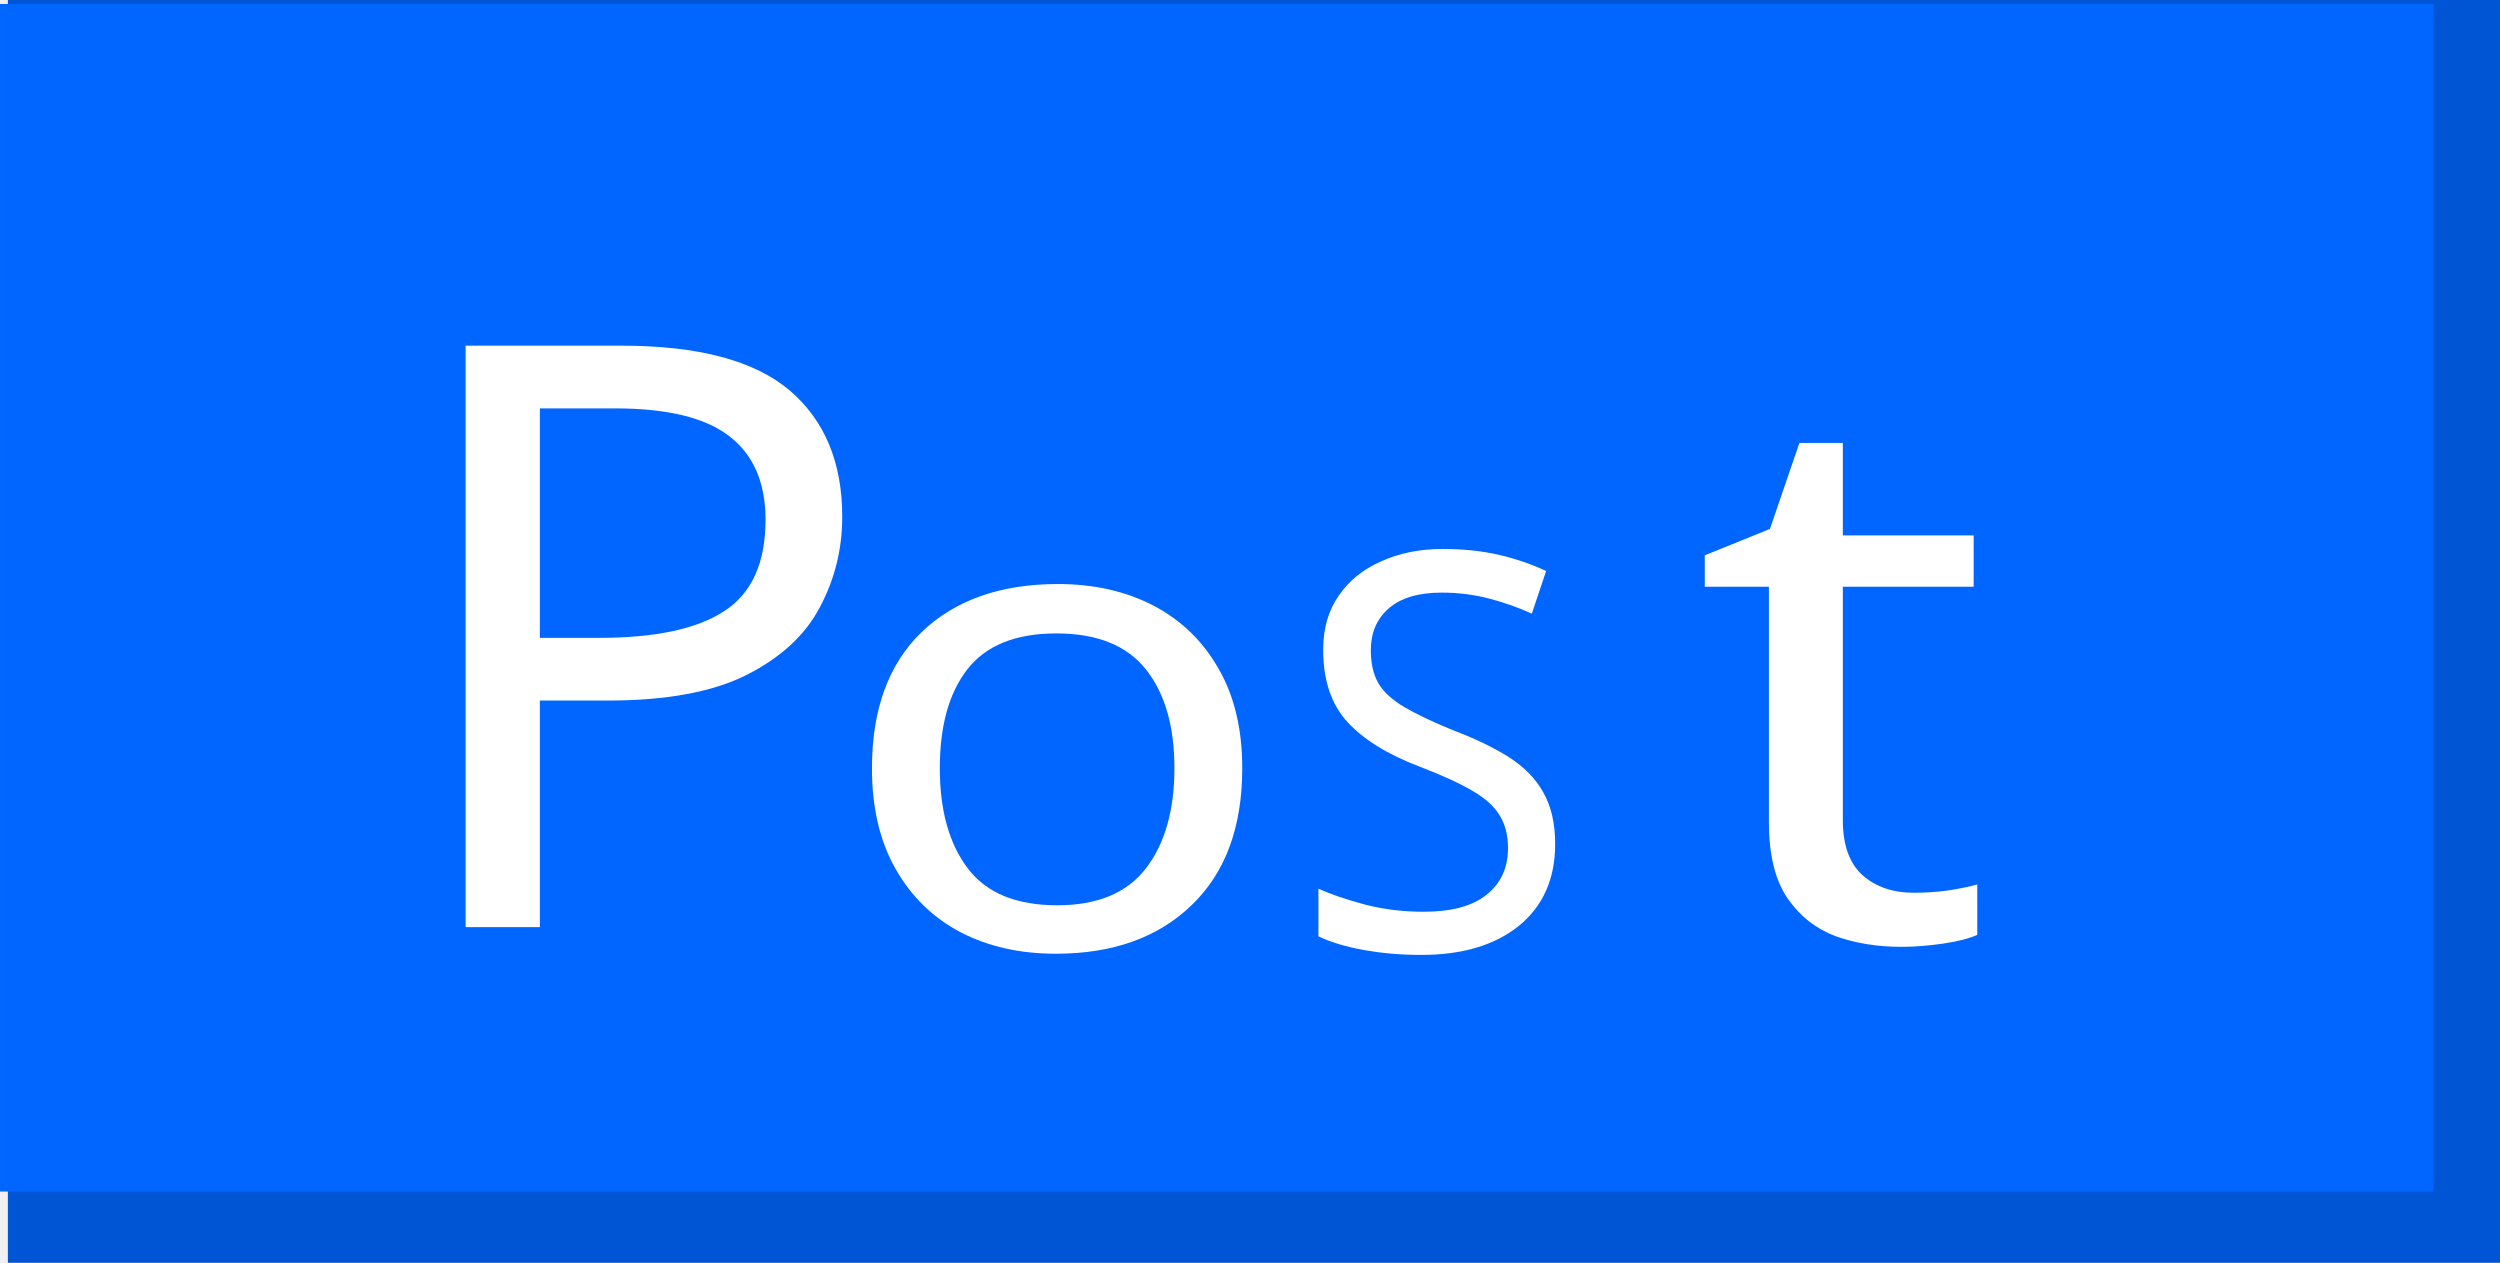
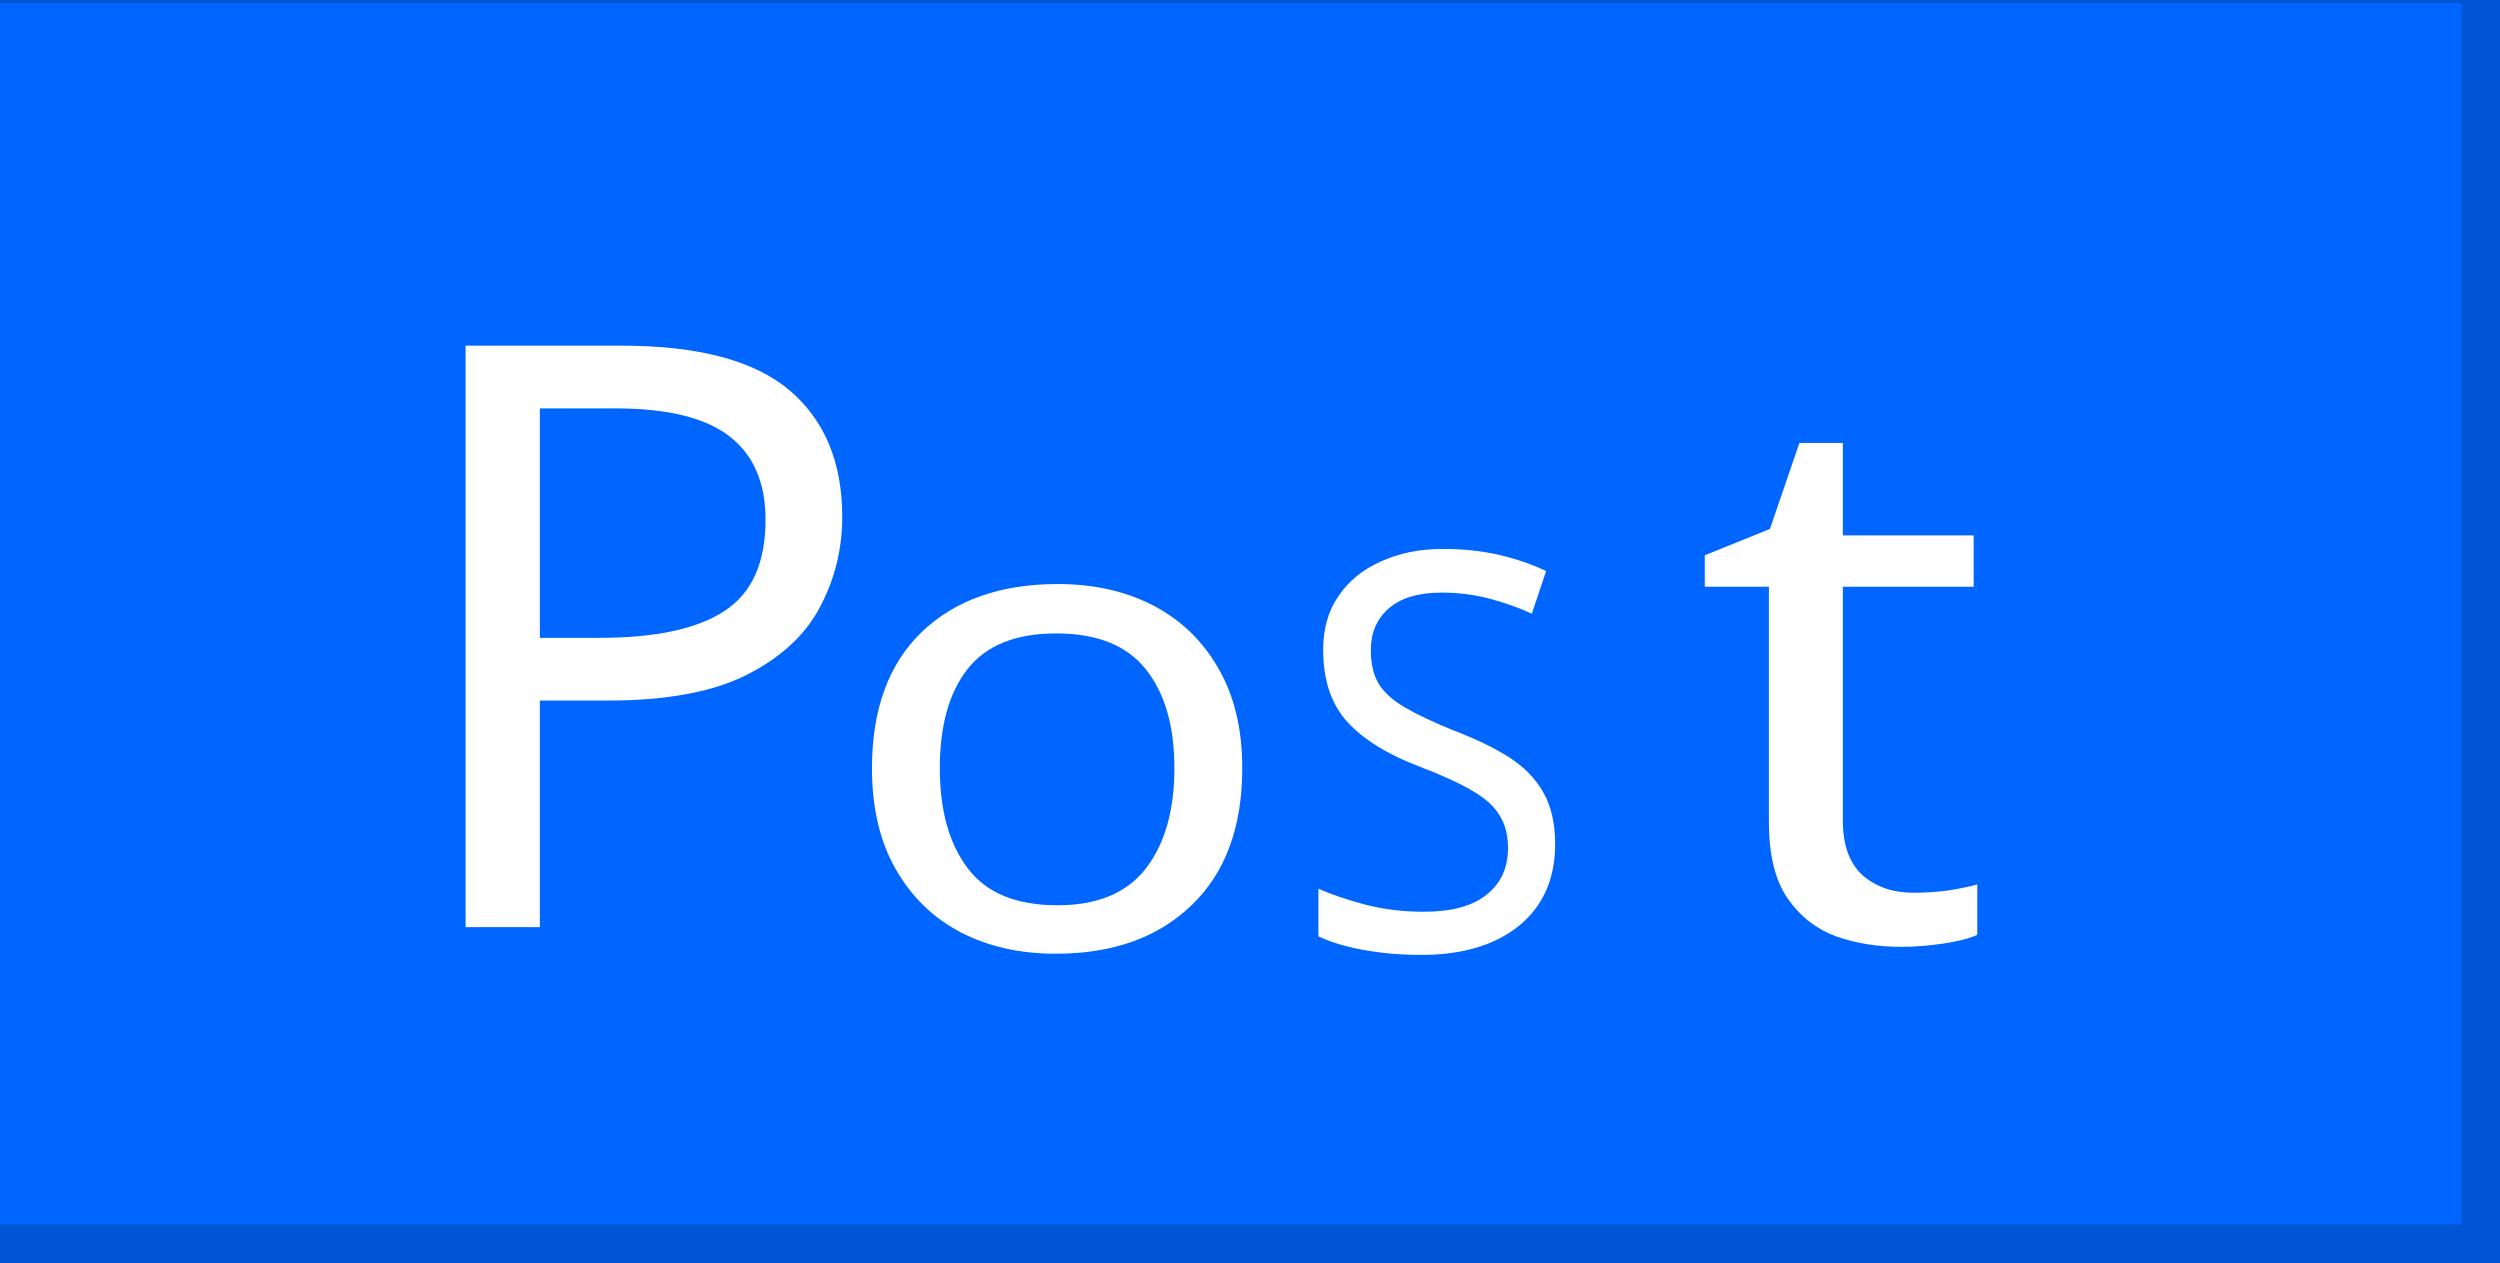
<svg xmlns="http://www.w3.org/2000/svg" xmlns:xsi="http://www.w3.org/2001/XMLSchema-instance" height="40.358mm" id="svg8" version="1.1" viewBox="0 0 79.897 40.358" width="79.897mm" xsi:schemaLocation="http://www.inkscape.org/namespaces/inkscape http://www.inkscape.org/namespaces/inkscape http://sodipodi.sourceforge.net/DTD/sodipodi-0.dtd ">
  <defs id="defs2" />
  <g id="layer1" transform="translate(-63.35363,-97.64922)">
-     <rect y="97.649" x="63.605" height="40.358" width="79.646" id="rect817" style="opacity:1;fill:#0055d4;fill-opacity:1;stroke:none;stroke-width:0.228;stroke-opacity:0" ry="0" />
-     <rect style="opacity:1;fill:#0066ff;fill-opacity:1;stroke:none;stroke-width:0.218;stroke-opacity:0" id="rect815" width="77.775" height="37.952" x="63.354" y="97.777" ry="6.414" rx="0" />
+     <rect y="97.649" x="63.227" height="40.641" width="80.213" id="rect817" style="opacity:1;fill:#0055d4;fill-opacity:1;stroke:none;stroke-width:0.229;stroke-opacity:0" ry="0" />
+     <rect ry="0" style="opacity:1;fill:#0066ff;fill-opacity:1;stroke:none;stroke-width:0.225;stroke-opacity:0" id="rect2271" width="78.701" height="39.035" x="63.321" y="97.744" />
    <text transform="scale(1.005669,0.9943627)" id="text825" y="128" x="75.261" style="font-style:normal;font-weight:normal;font-size:26.17px;line-height:1.25;font-family:sans-serif;letter-spacing:0px;word-spacing:0px;fill:#ffffff;fill-opacity:1;stroke:none;stroke-width:0.654" xml:space="preserve">
      <tspan style="fill:#ffffff;stroke-width:0.654" y="128" x="75.261" id="tspan823">P</tspan>
    </text>
    <text xml:space="preserve" style="font-style:normal;font-weight:normal;font-size:17.224px;line-height:1.25;font-family:sans-serif;letter-spacing:0px;word-spacing:0px;fill:#ffffff;fill-opacity:1;stroke:none;stroke-width:0.431" x="107.395" y="124.7" id="text833" transform="scale(0.9743158,1.026361)">
      <tspan id="tspan831" x="107.395" y="124.7" style="fill:#ffffff;stroke-width:0.431">S</tspan>
    </text>
    <text xml:space="preserve" style="font-style:normal;font-weight:normal;font-size:25.467px;line-height:1.25;font-family:sans-serif;letter-spacing:0px;word-spacing:0px;fill:#ffffff;fill-opacity:1;stroke:none;stroke-width:0.637" x="111.013" y="135.028" id="text857" transform="scale(1.057606,0.9455318)">
      <tspan id="tspan855" x="111.013" y="135.028" style="fill:#ffffff;stroke-width:0.637">t</tspan>
    </text>
    <text xml:space="preserve" style="font-style:normal;font-weight:normal;font-size:22.521px;line-height:1.25;font-family:sans-serif;letter-spacing:0px;word-spacing:0px;fill:#ffffff;fill-opacity:1;stroke:none;stroke-width:0.563" x="84.882" y="135.505" id="text861" transform="scale(1.059262,0.9440535)">
      <tspan id="tspan859" x="84.882" y="135.505" style="fill:#ffffff;stroke-width:0.563">o</tspan>
    </text>
  </g>
</svg>
